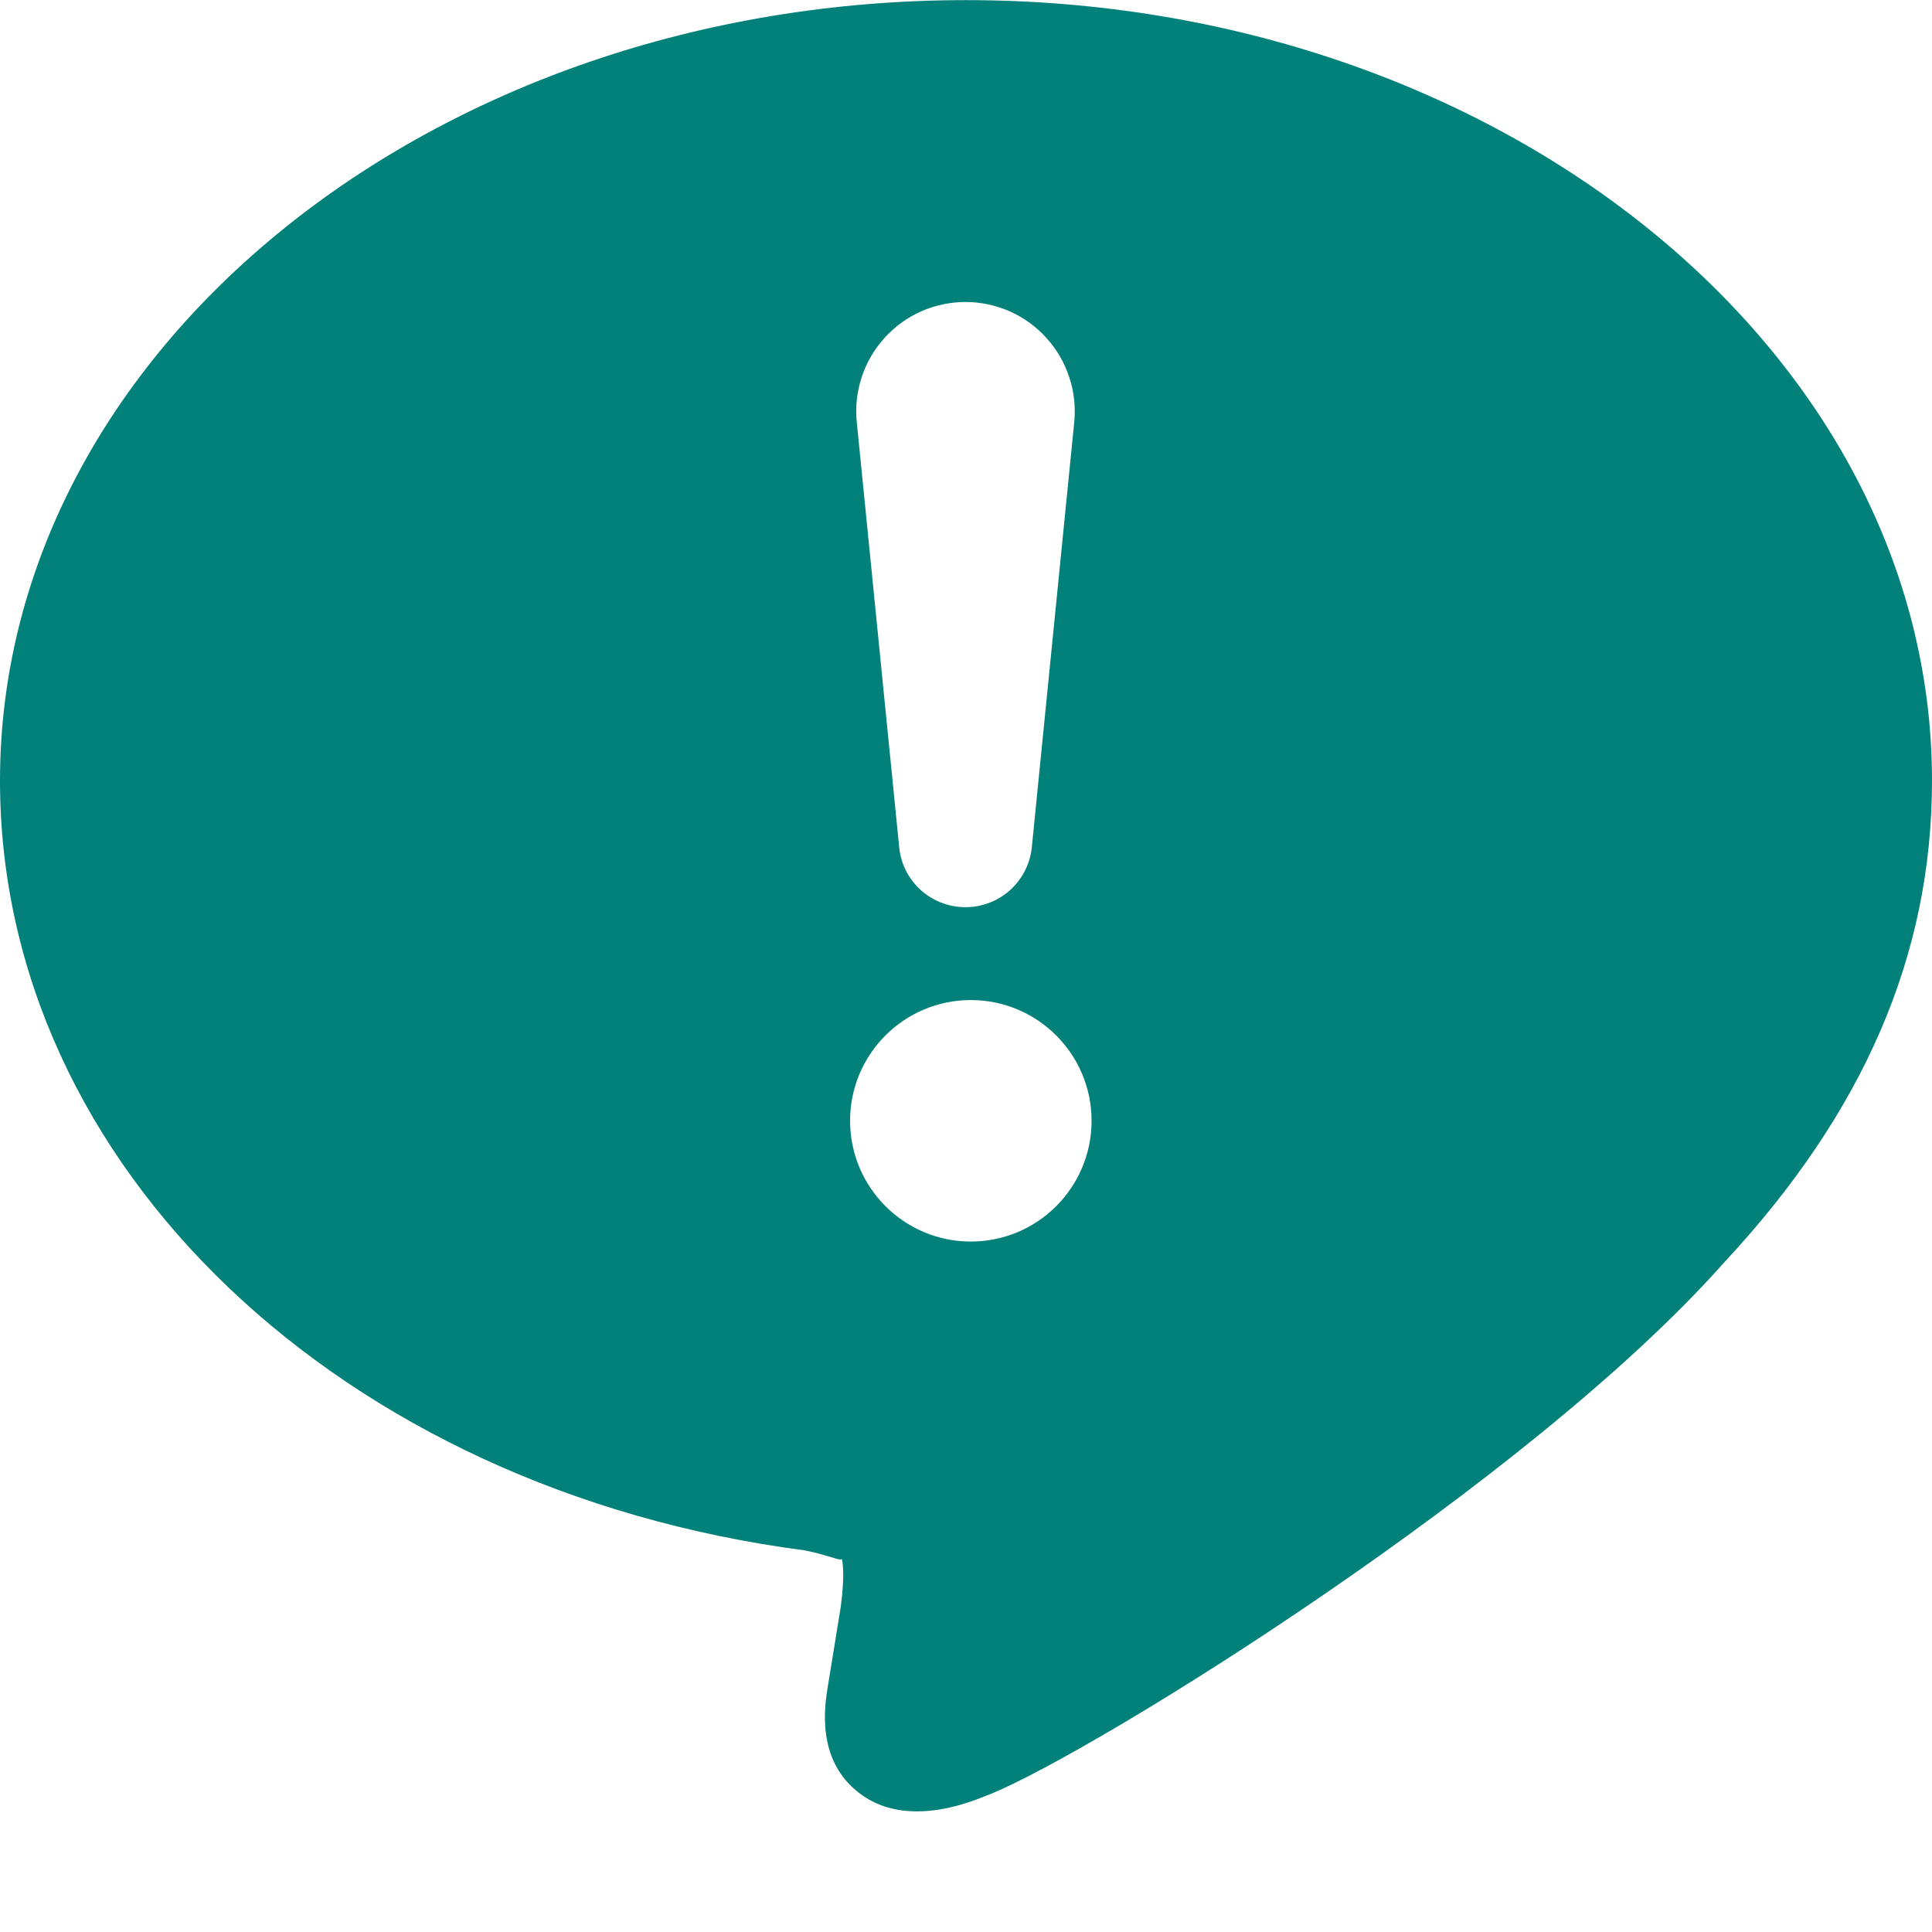
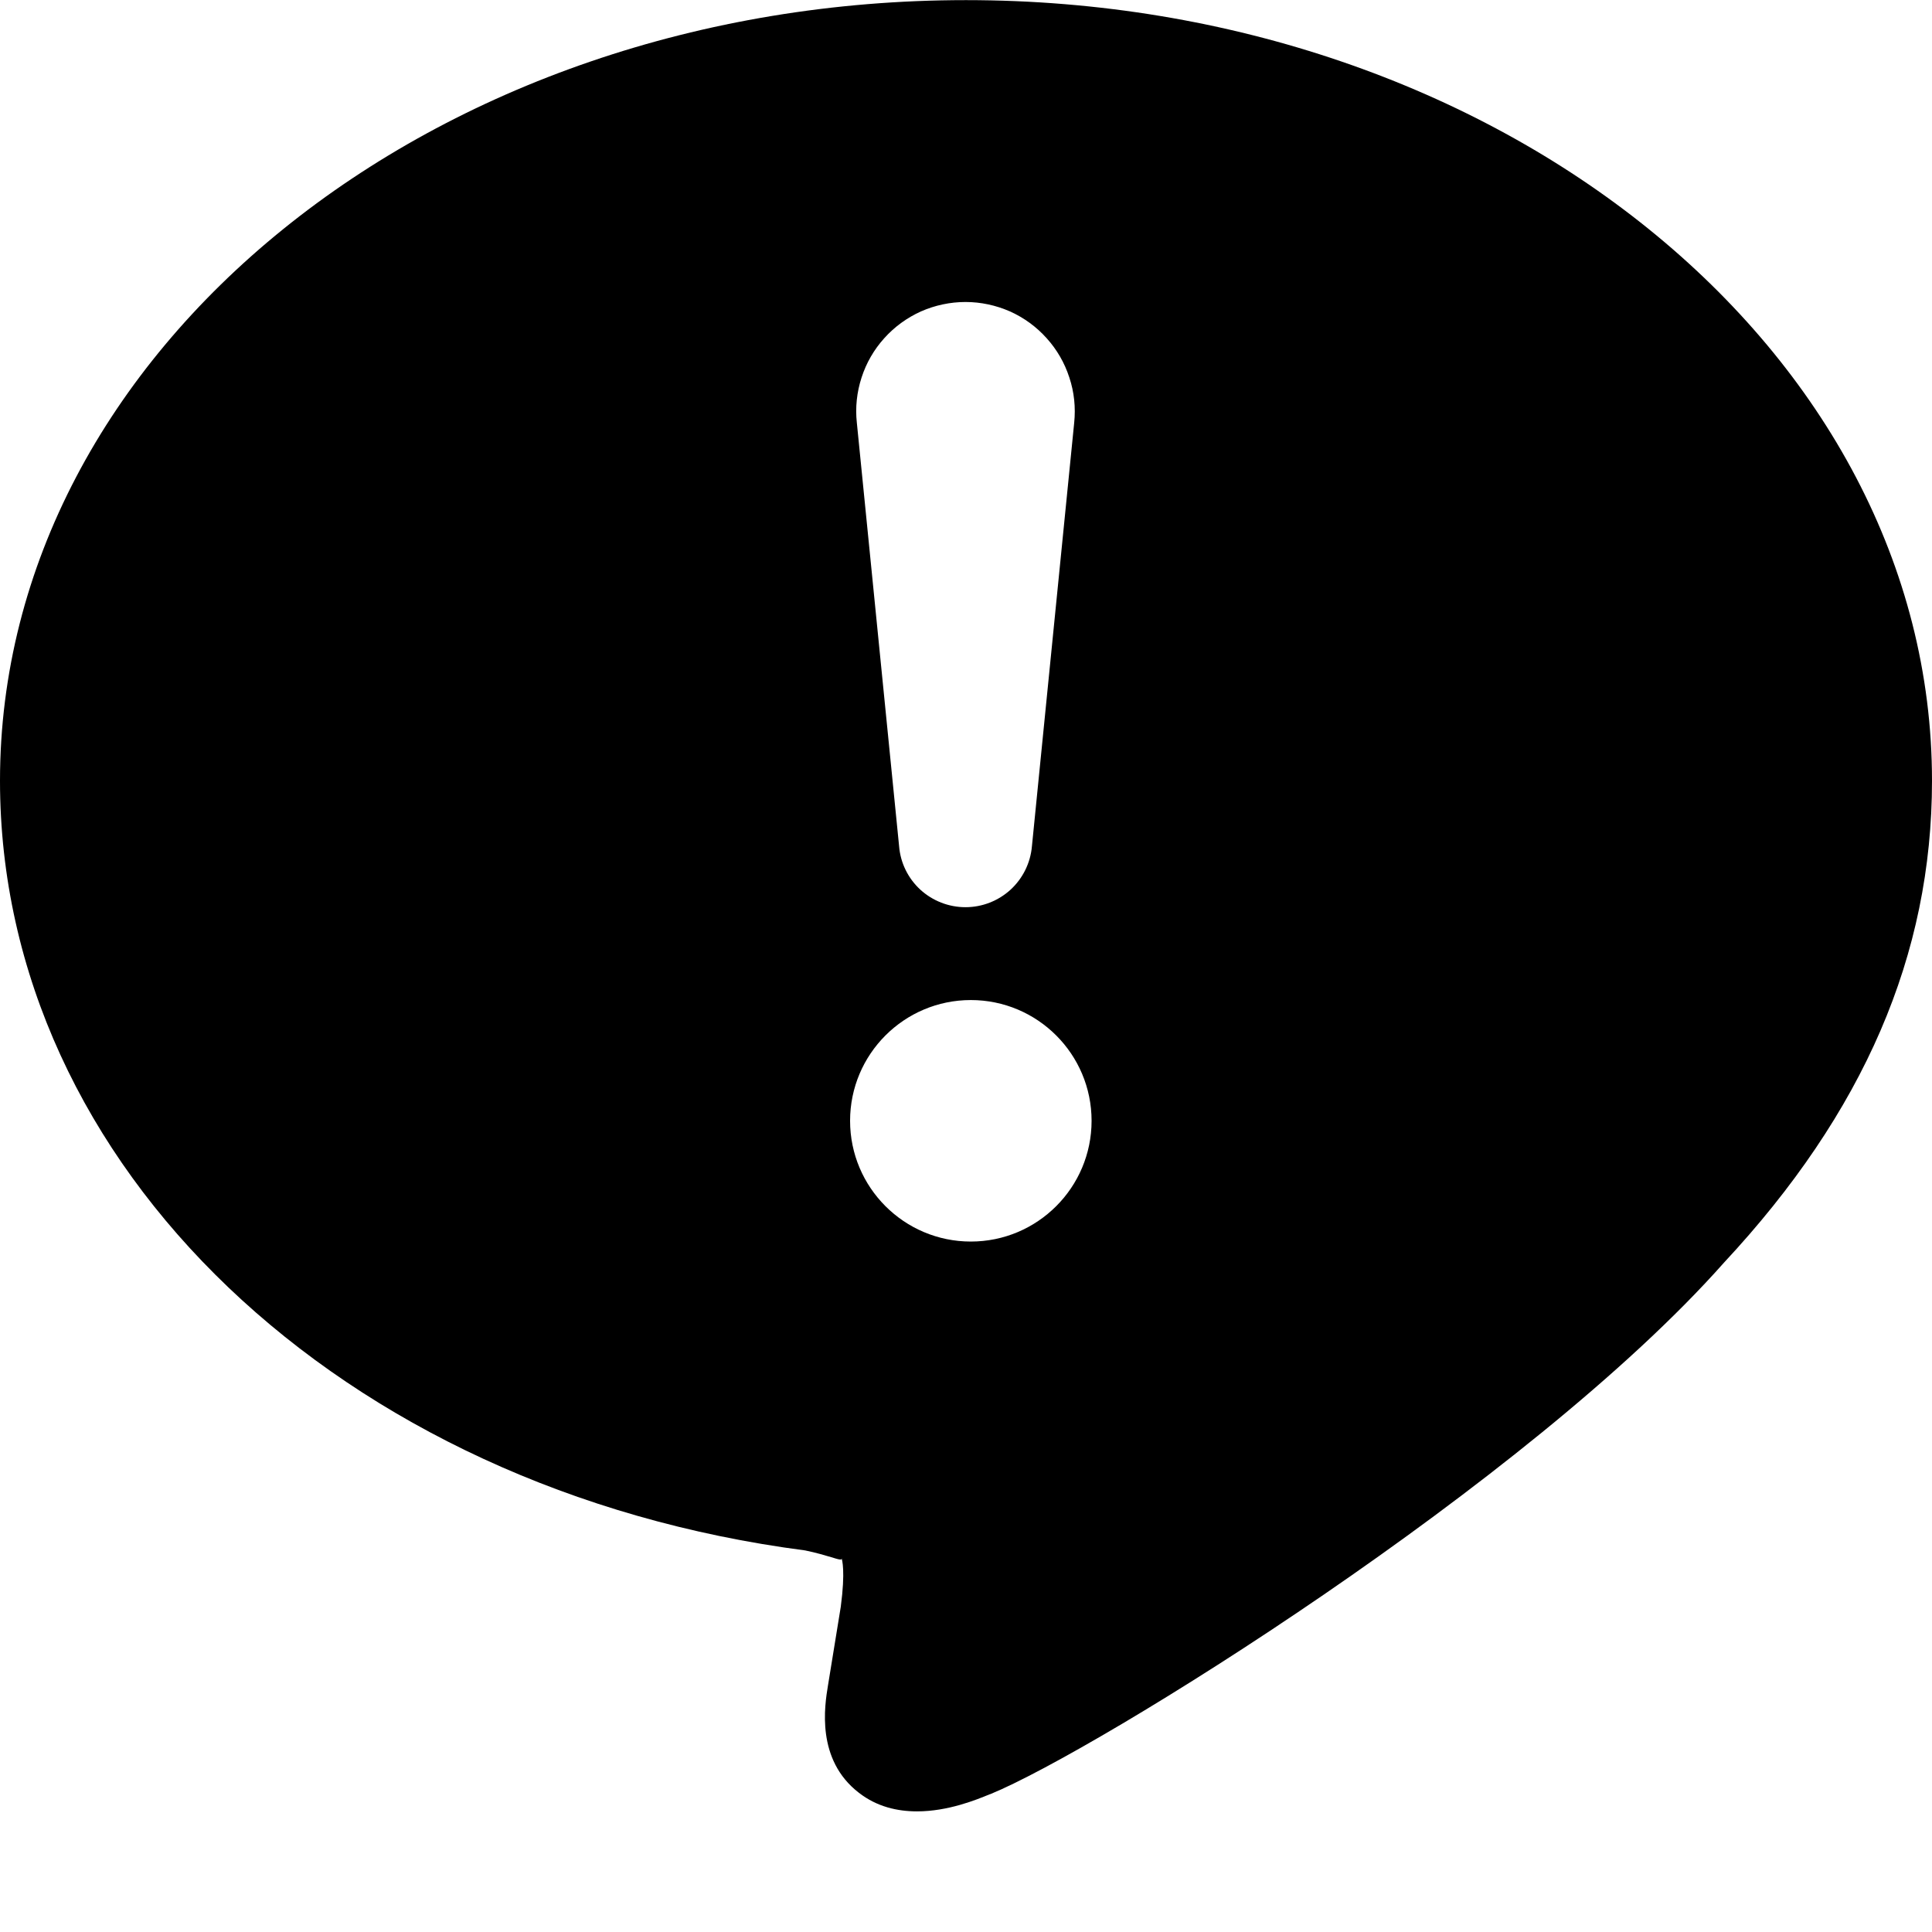
<svg xmlns="http://www.w3.org/2000/svg" width="16" height="16" viewBox="0 0 16 16" fill="none">
-   <path fill-rule="evenodd" clip-rule="evenodd" d="M7.595 15.001C7.432 15.001 7.262 14.963 7.113 14.847C6.757 14.573 6.829 14.127 6.857 13.958L6.963 13.306C7.002 13.011 6.974 12.916 6.969 12.903C6.977 12.924 6.948 12.916 6.884 12.896C6.833 12.881 6.761 12.859 6.668 12.84C2.821 12.339 0 9.657 0 6.466C0 2.902 3.589 0.001 8 0.001C12.411 0.001 16 2.902 16 6.466C16 7.907 15.437 9.212 14.277 10.457C12.662 12.279 9.079 14.499 8.202 14.858L8.195 14.86C8.086 14.905 7.851 15.001 7.595 15.001ZM7.135 3.127C7.096 3.247 7.082 3.375 7.096 3.501L7.446 7.008C7.457 7.146 7.52 7.274 7.622 7.368C7.724 7.461 7.857 7.513 7.996 7.513C8.134 7.513 8.267 7.461 8.369 7.368C8.471 7.274 8.534 7.146 8.546 7.008L8.896 3.501C8.909 3.375 8.896 3.247 8.856 3.127C8.817 3.006 8.753 2.895 8.668 2.801C8.583 2.706 8.48 2.631 8.364 2.579C8.248 2.528 8.122 2.501 7.996 2.501C7.869 2.501 7.743 2.528 7.627 2.579C7.512 2.631 7.408 2.706 7.323 2.801C7.238 2.895 7.174 3.006 7.135 3.127ZM8.04 10.282C8.592 10.282 9.04 9.834 9.04 9.282C9.04 8.73 8.592 8.282 8.04 8.282C7.488 8.282 7.04 8.73 7.04 9.282C7.04 9.834 7.488 10.282 8.04 10.282Z" fill="#02807A" />
+   <path fill-rule="evenodd" clip-rule="evenodd" d="M7.595 15.001C7.432 15.001 7.262 14.963 7.113 14.847C6.757 14.573 6.829 14.127 6.857 13.958L6.963 13.306C7.002 13.011 6.974 12.916 6.969 12.903C6.977 12.924 6.948 12.916 6.884 12.896C6.833 12.881 6.761 12.859 6.668 12.84C2.821 12.339 0 9.657 0 6.466C0 2.902 3.589 0.001 8 0.001C12.411 0.001 16 2.902 16 6.466C16 7.907 15.437 9.212 14.277 10.457C12.662 12.279 9.079 14.499 8.202 14.858L8.195 14.86C8.086 14.905 7.851 15.001 7.595 15.001ZM7.135 3.127C7.096 3.247 7.082 3.375 7.096 3.501L7.446 7.008C7.457 7.146 7.52 7.274 7.622 7.368C7.724 7.461 7.857 7.513 7.996 7.513C8.134 7.513 8.267 7.461 8.369 7.368C8.471 7.274 8.534 7.146 8.546 7.008L8.896 3.501C8.909 3.375 8.896 3.247 8.856 3.127C8.817 3.006 8.753 2.895 8.668 2.801C8.583 2.706 8.48 2.631 8.364 2.579C8.248 2.528 8.122 2.501 7.996 2.501C7.869 2.501 7.743 2.528 7.627 2.579C7.512 2.631 7.408 2.706 7.323 2.801C7.238 2.895 7.174 3.006 7.135 3.127ZM8.04 10.282C8.592 10.282 9.04 9.834 9.04 9.282C9.04 8.73 8.592 8.282 8.04 8.282C7.488 8.282 7.04 8.73 7.04 9.282C7.04 9.834 7.488 10.282 8.04 10.282Z" fill="currentColor" />
</svg>
